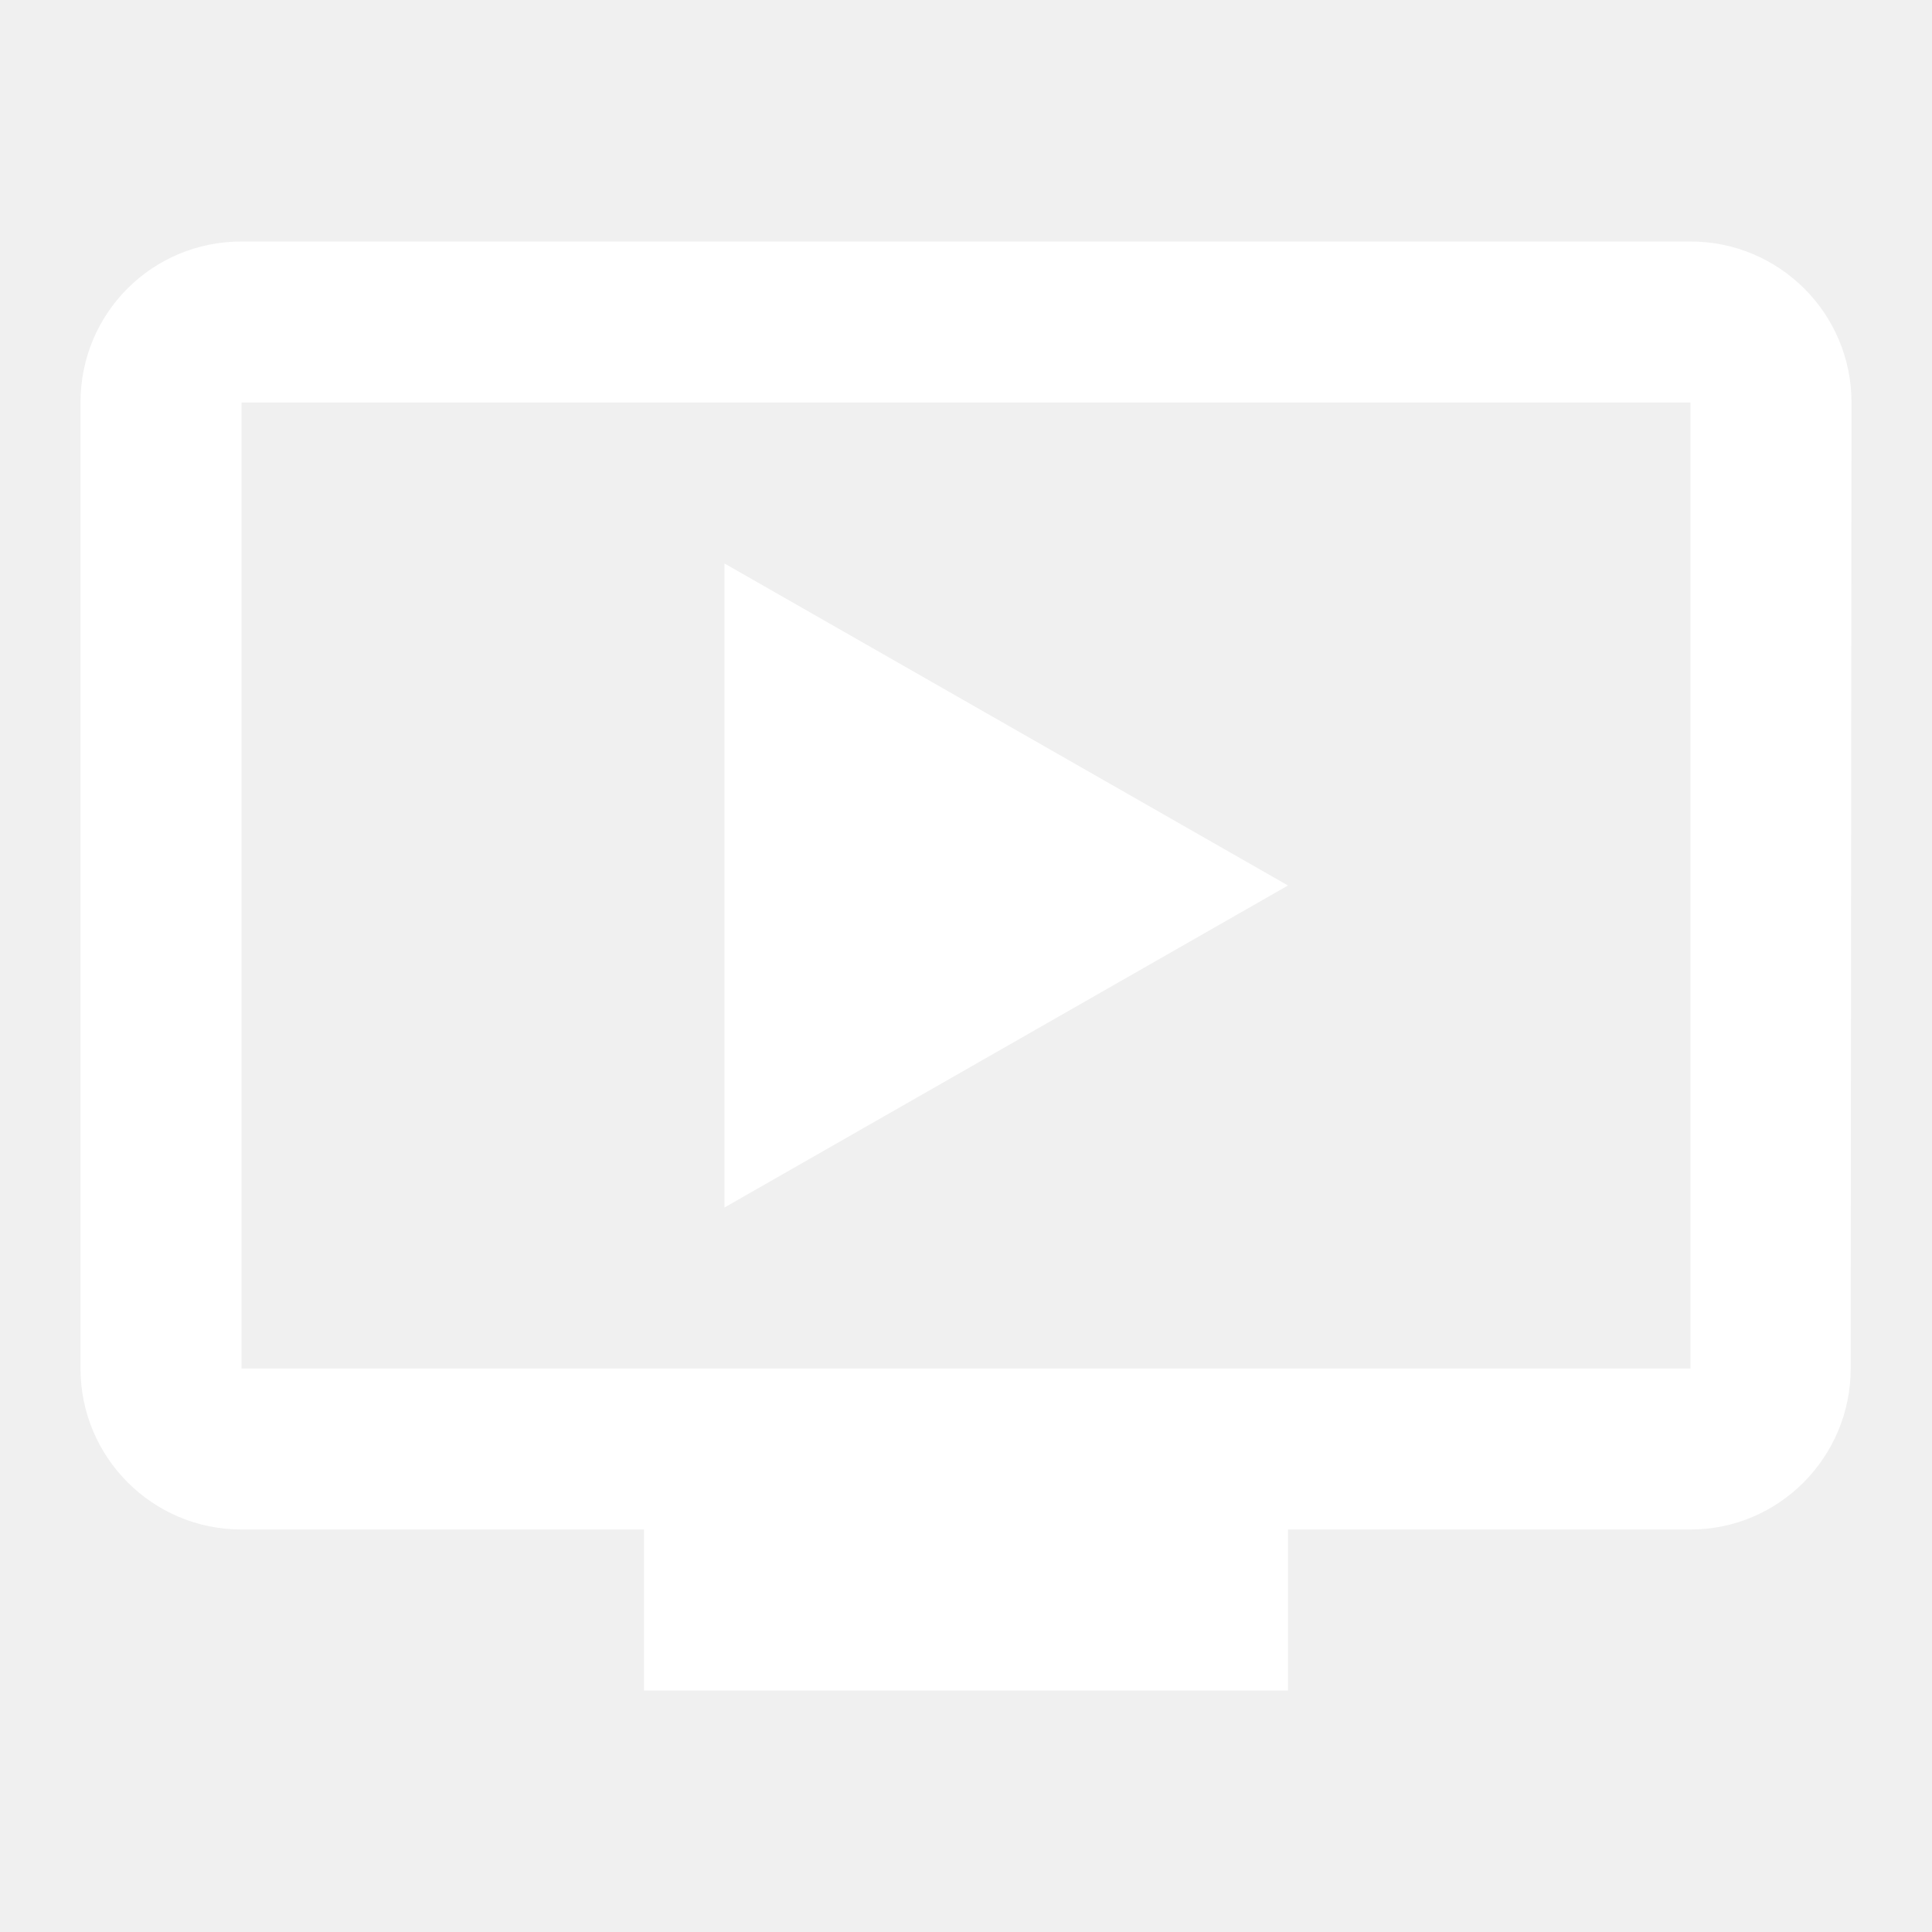
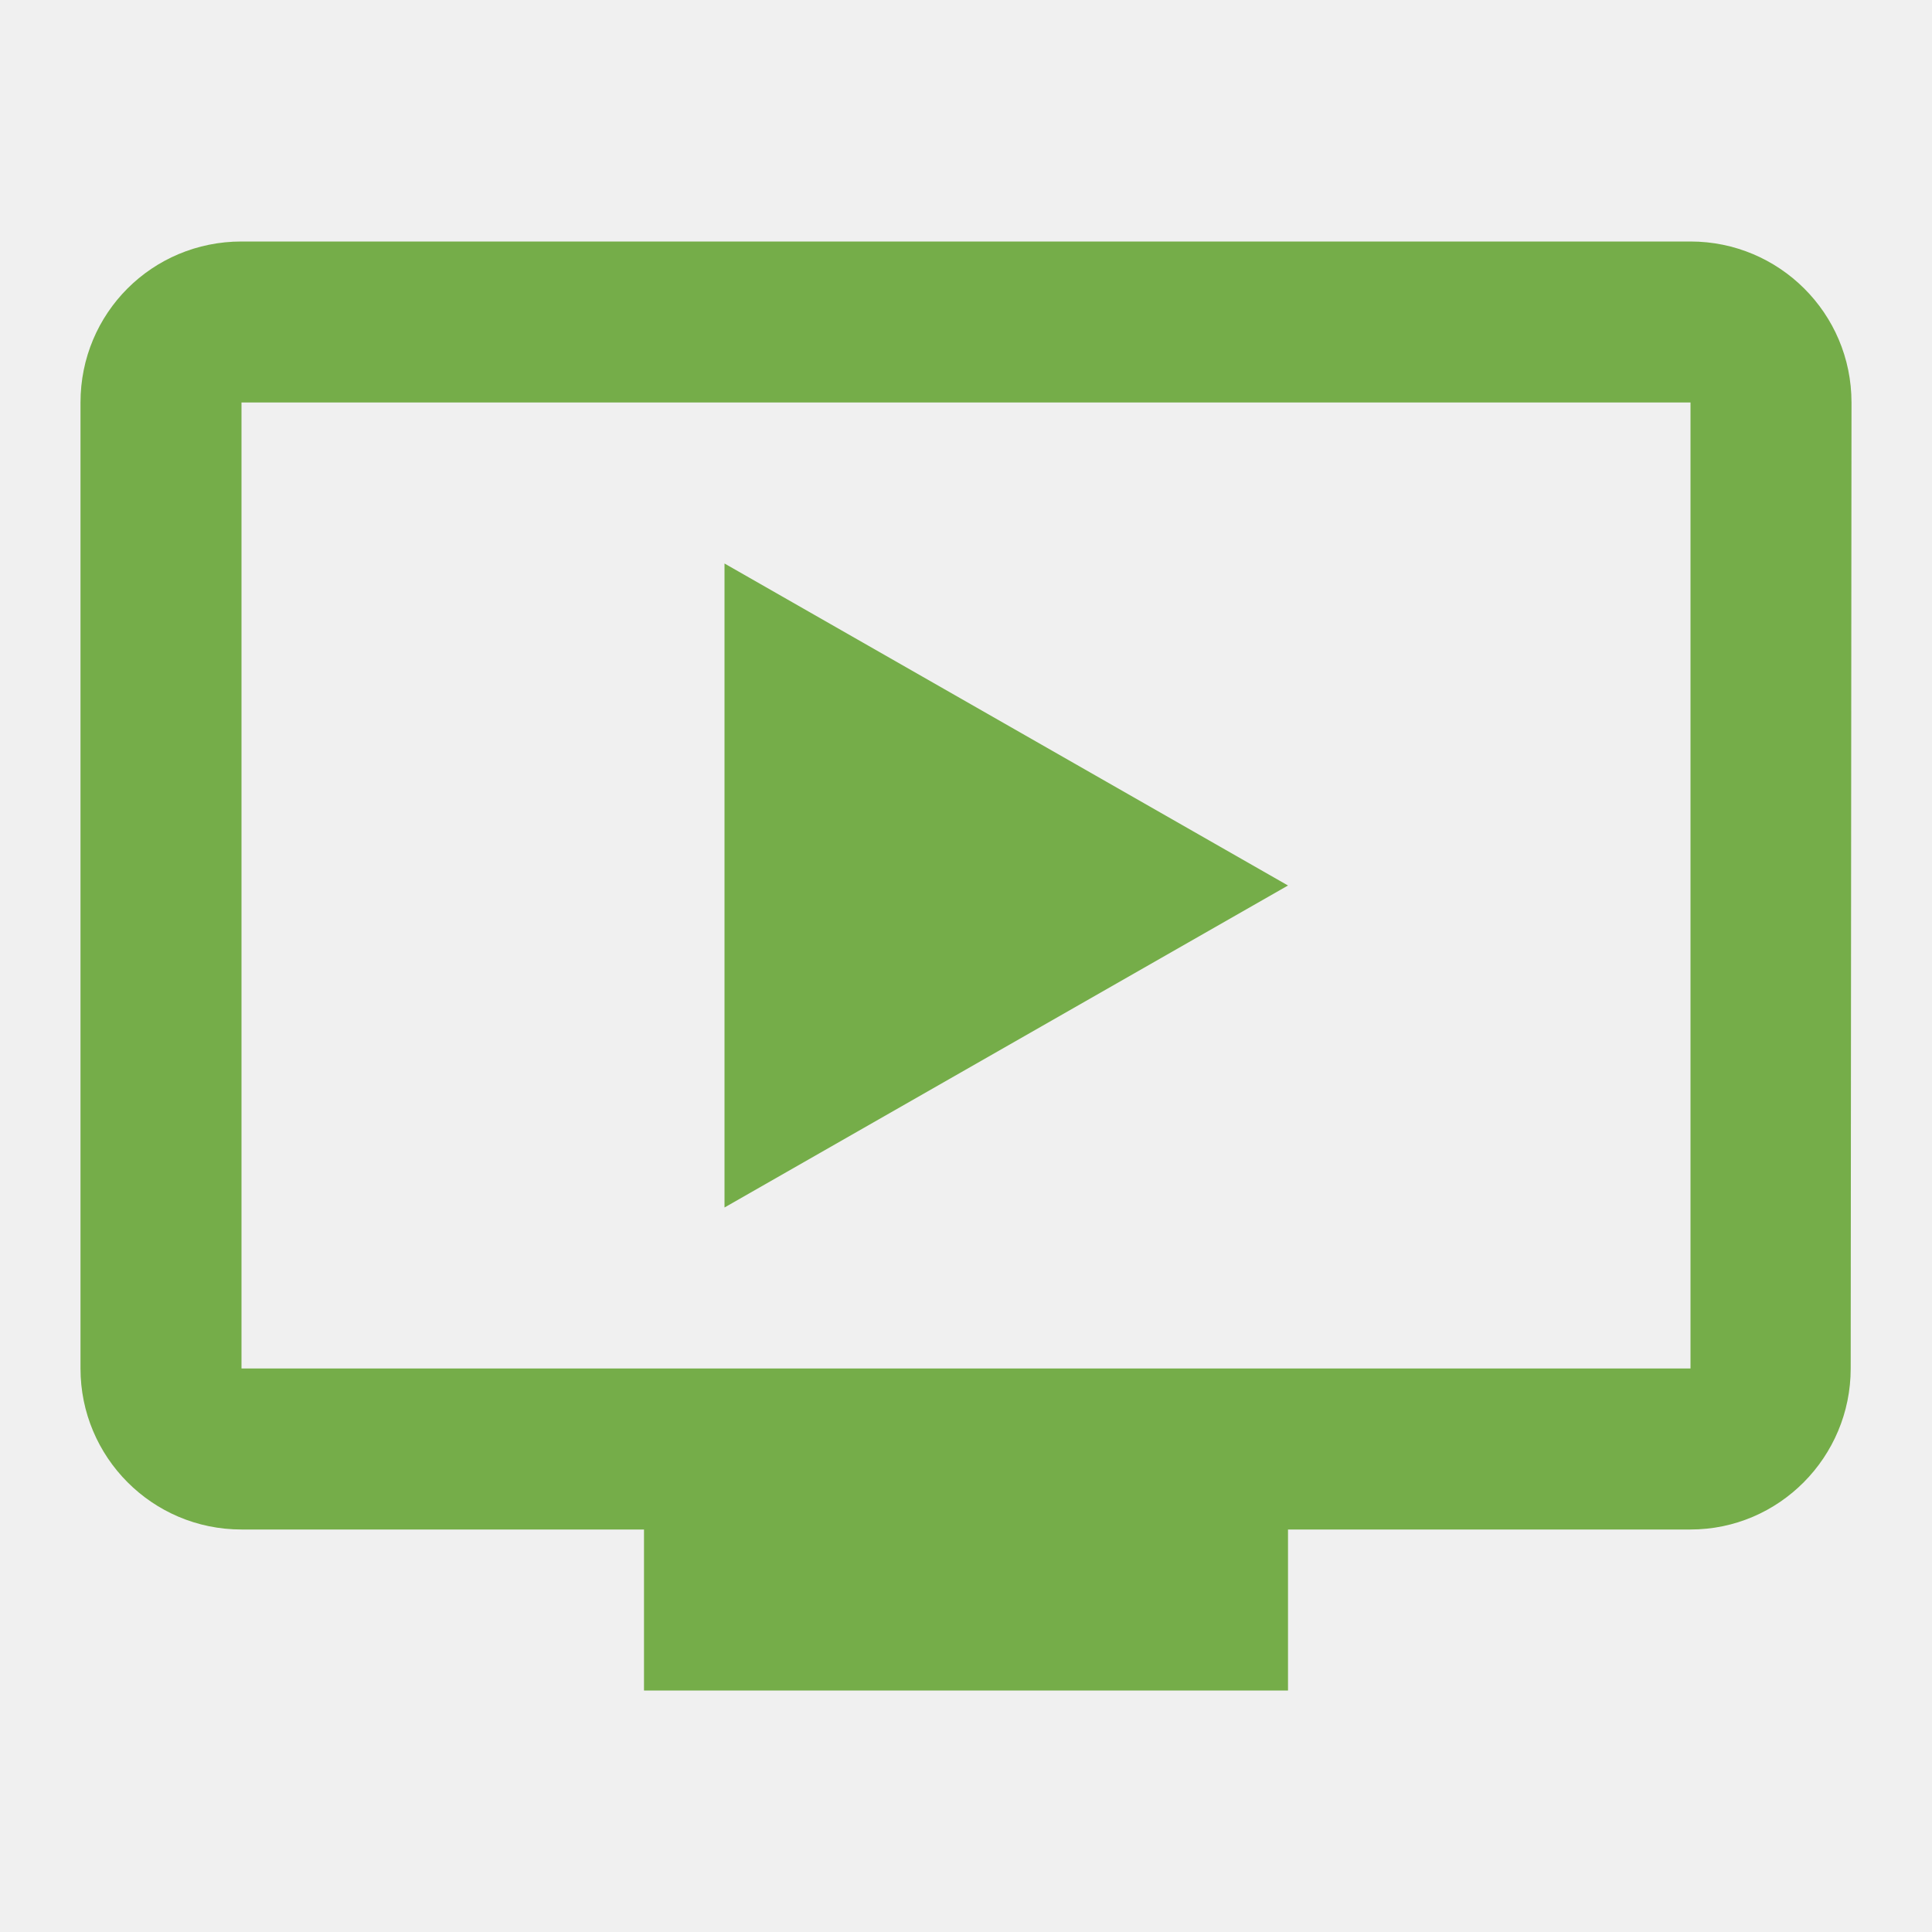
<svg xmlns="http://www.w3.org/2000/svg" width="24" height="24" viewBox="0 0 24 24">
  <path fill="none" d="M0 0h24v24H0V0z" />
-   <path d="M21 3H3c-1.11 0-2 .89-2 2v12c0 1.1.89 2 2 2h5v2h8v-2h5c1.1 0 1.99-.9 1.99-2L23 5c0-1.11-.9-2-2-2zm0 14H3V5h18v12zm-5-6l-7 4V7z" fill="white" />
+   <path d="M21 3H3c-1.11 0-2 .89-2 2v12c0 1.1.89 2 2 2h5v2h8v-2h5c1.1 0 1.99-.9 1.99-2L23 5c0-1.11-.9-2-2-2zm0 14H3V5h18v12zm-5-6l-7 4V7z" fill="#75AD49" />
</svg>
